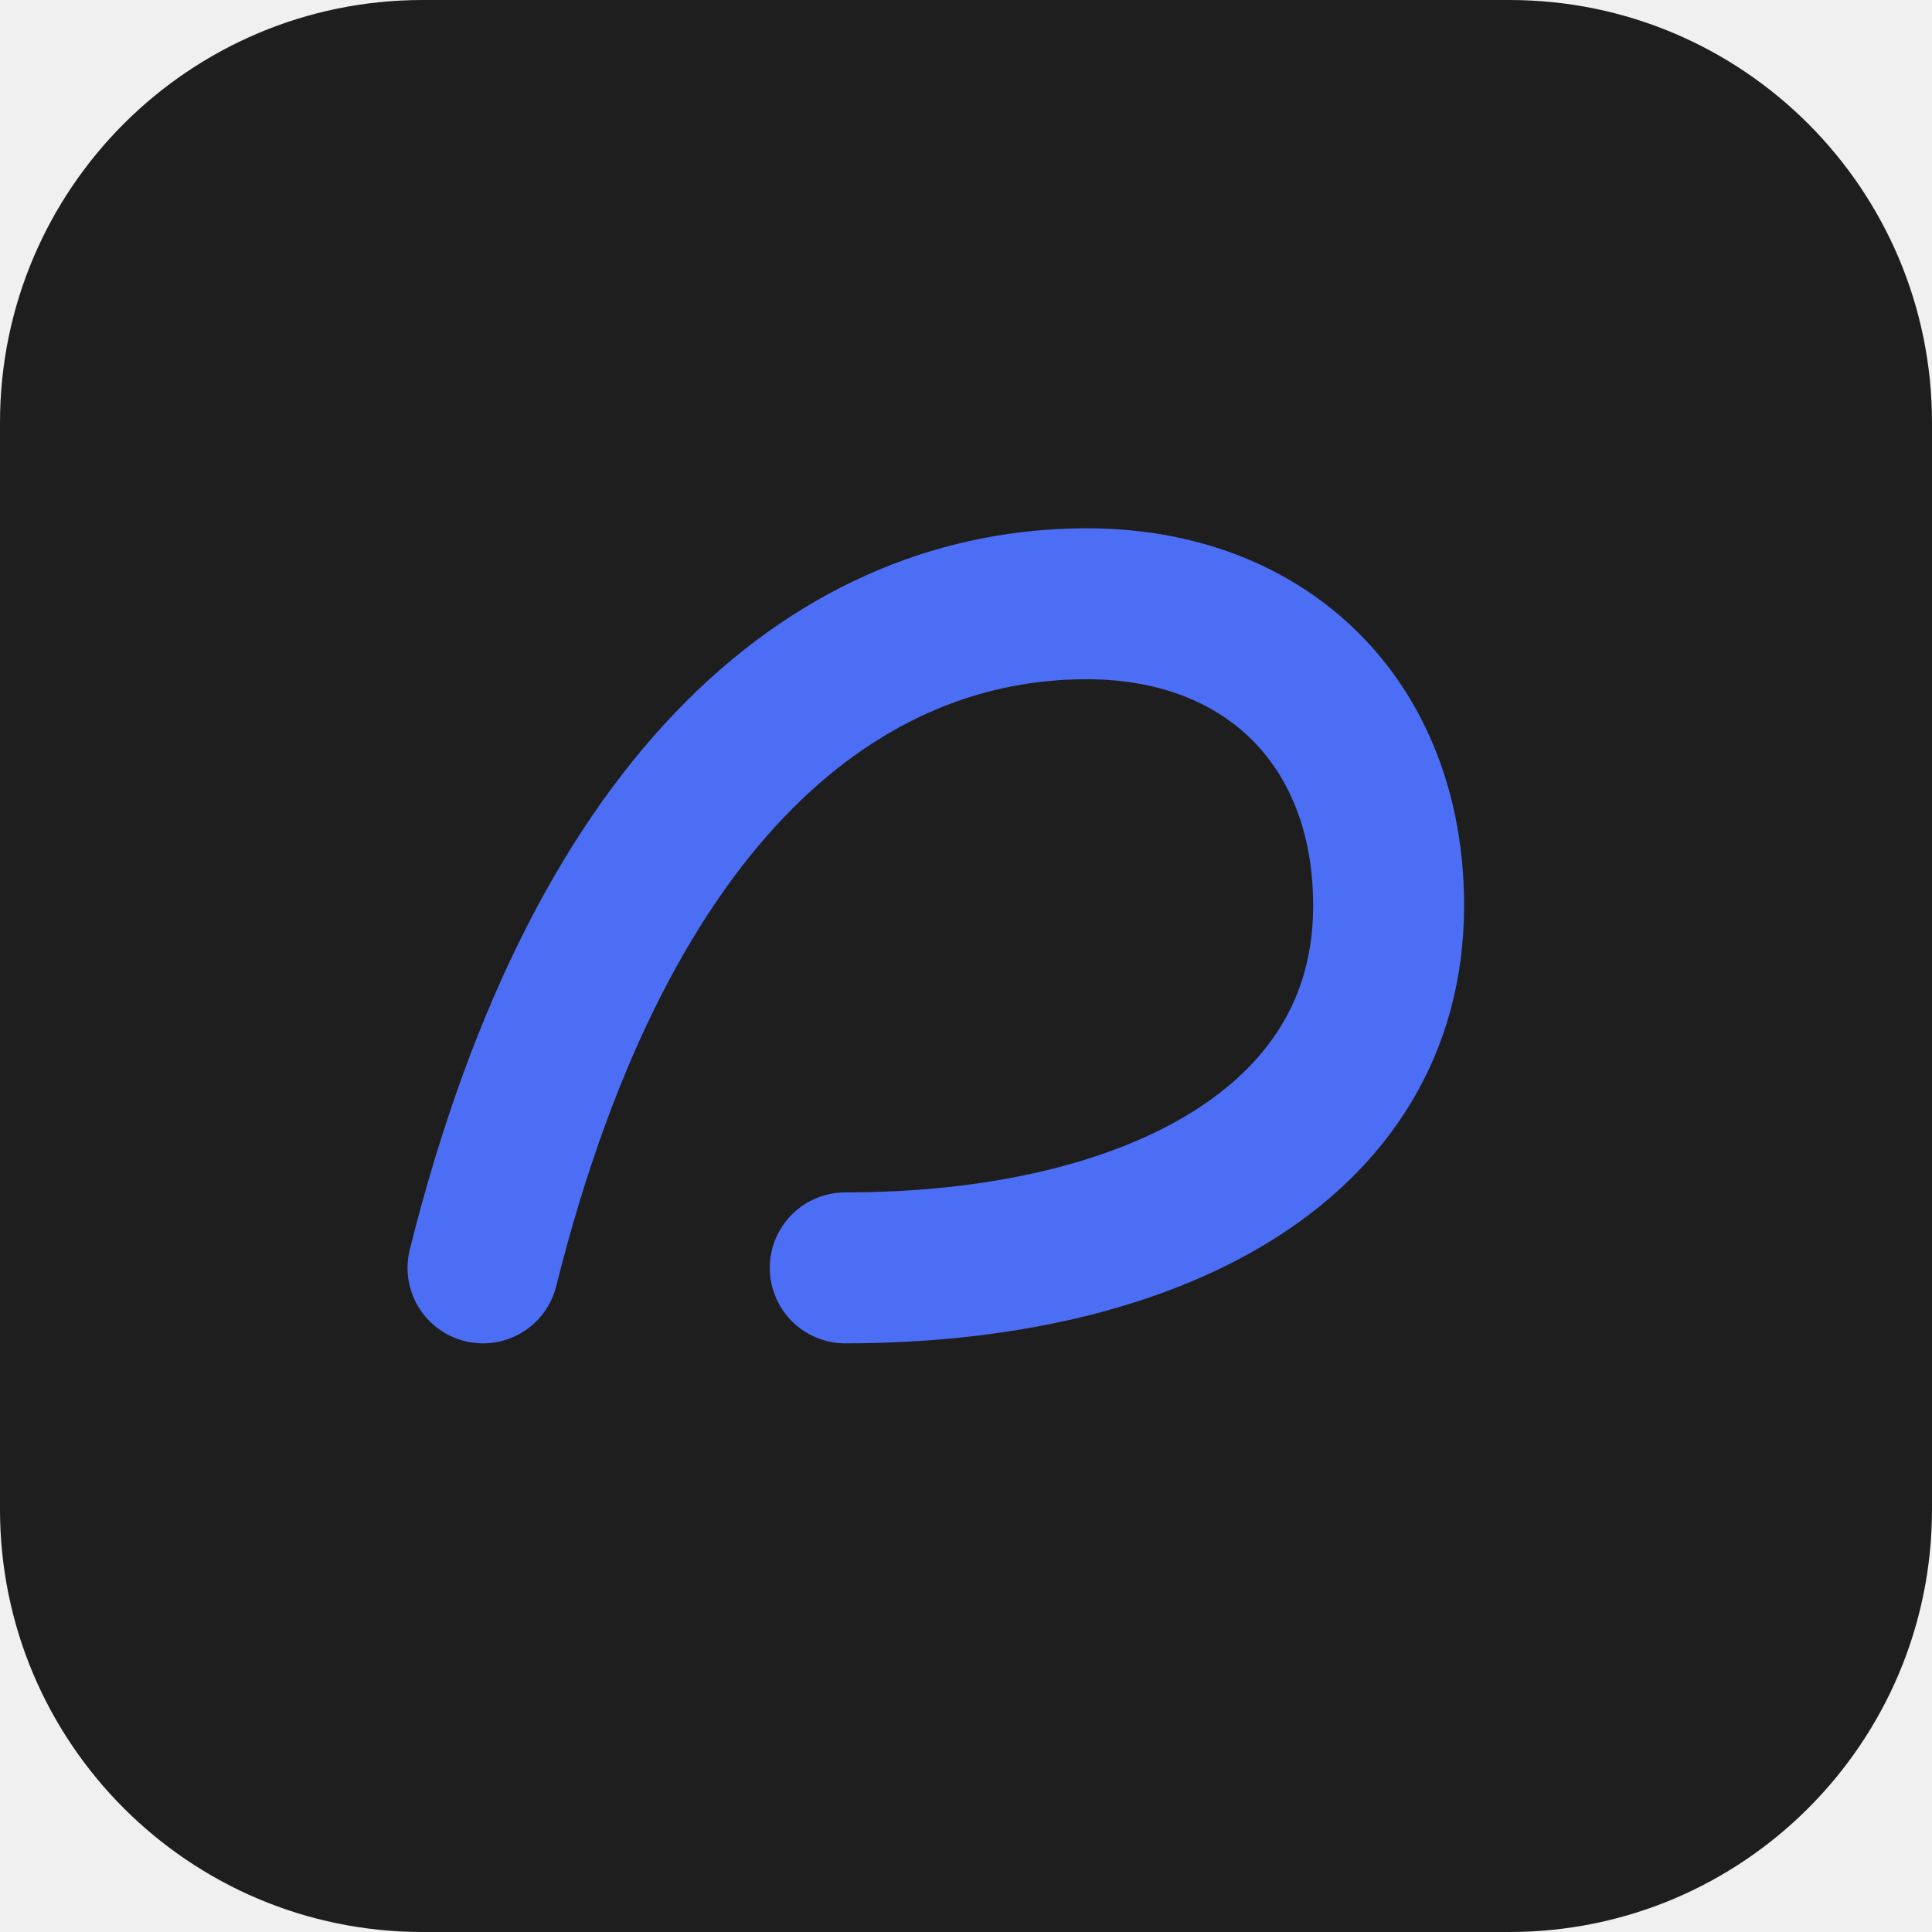
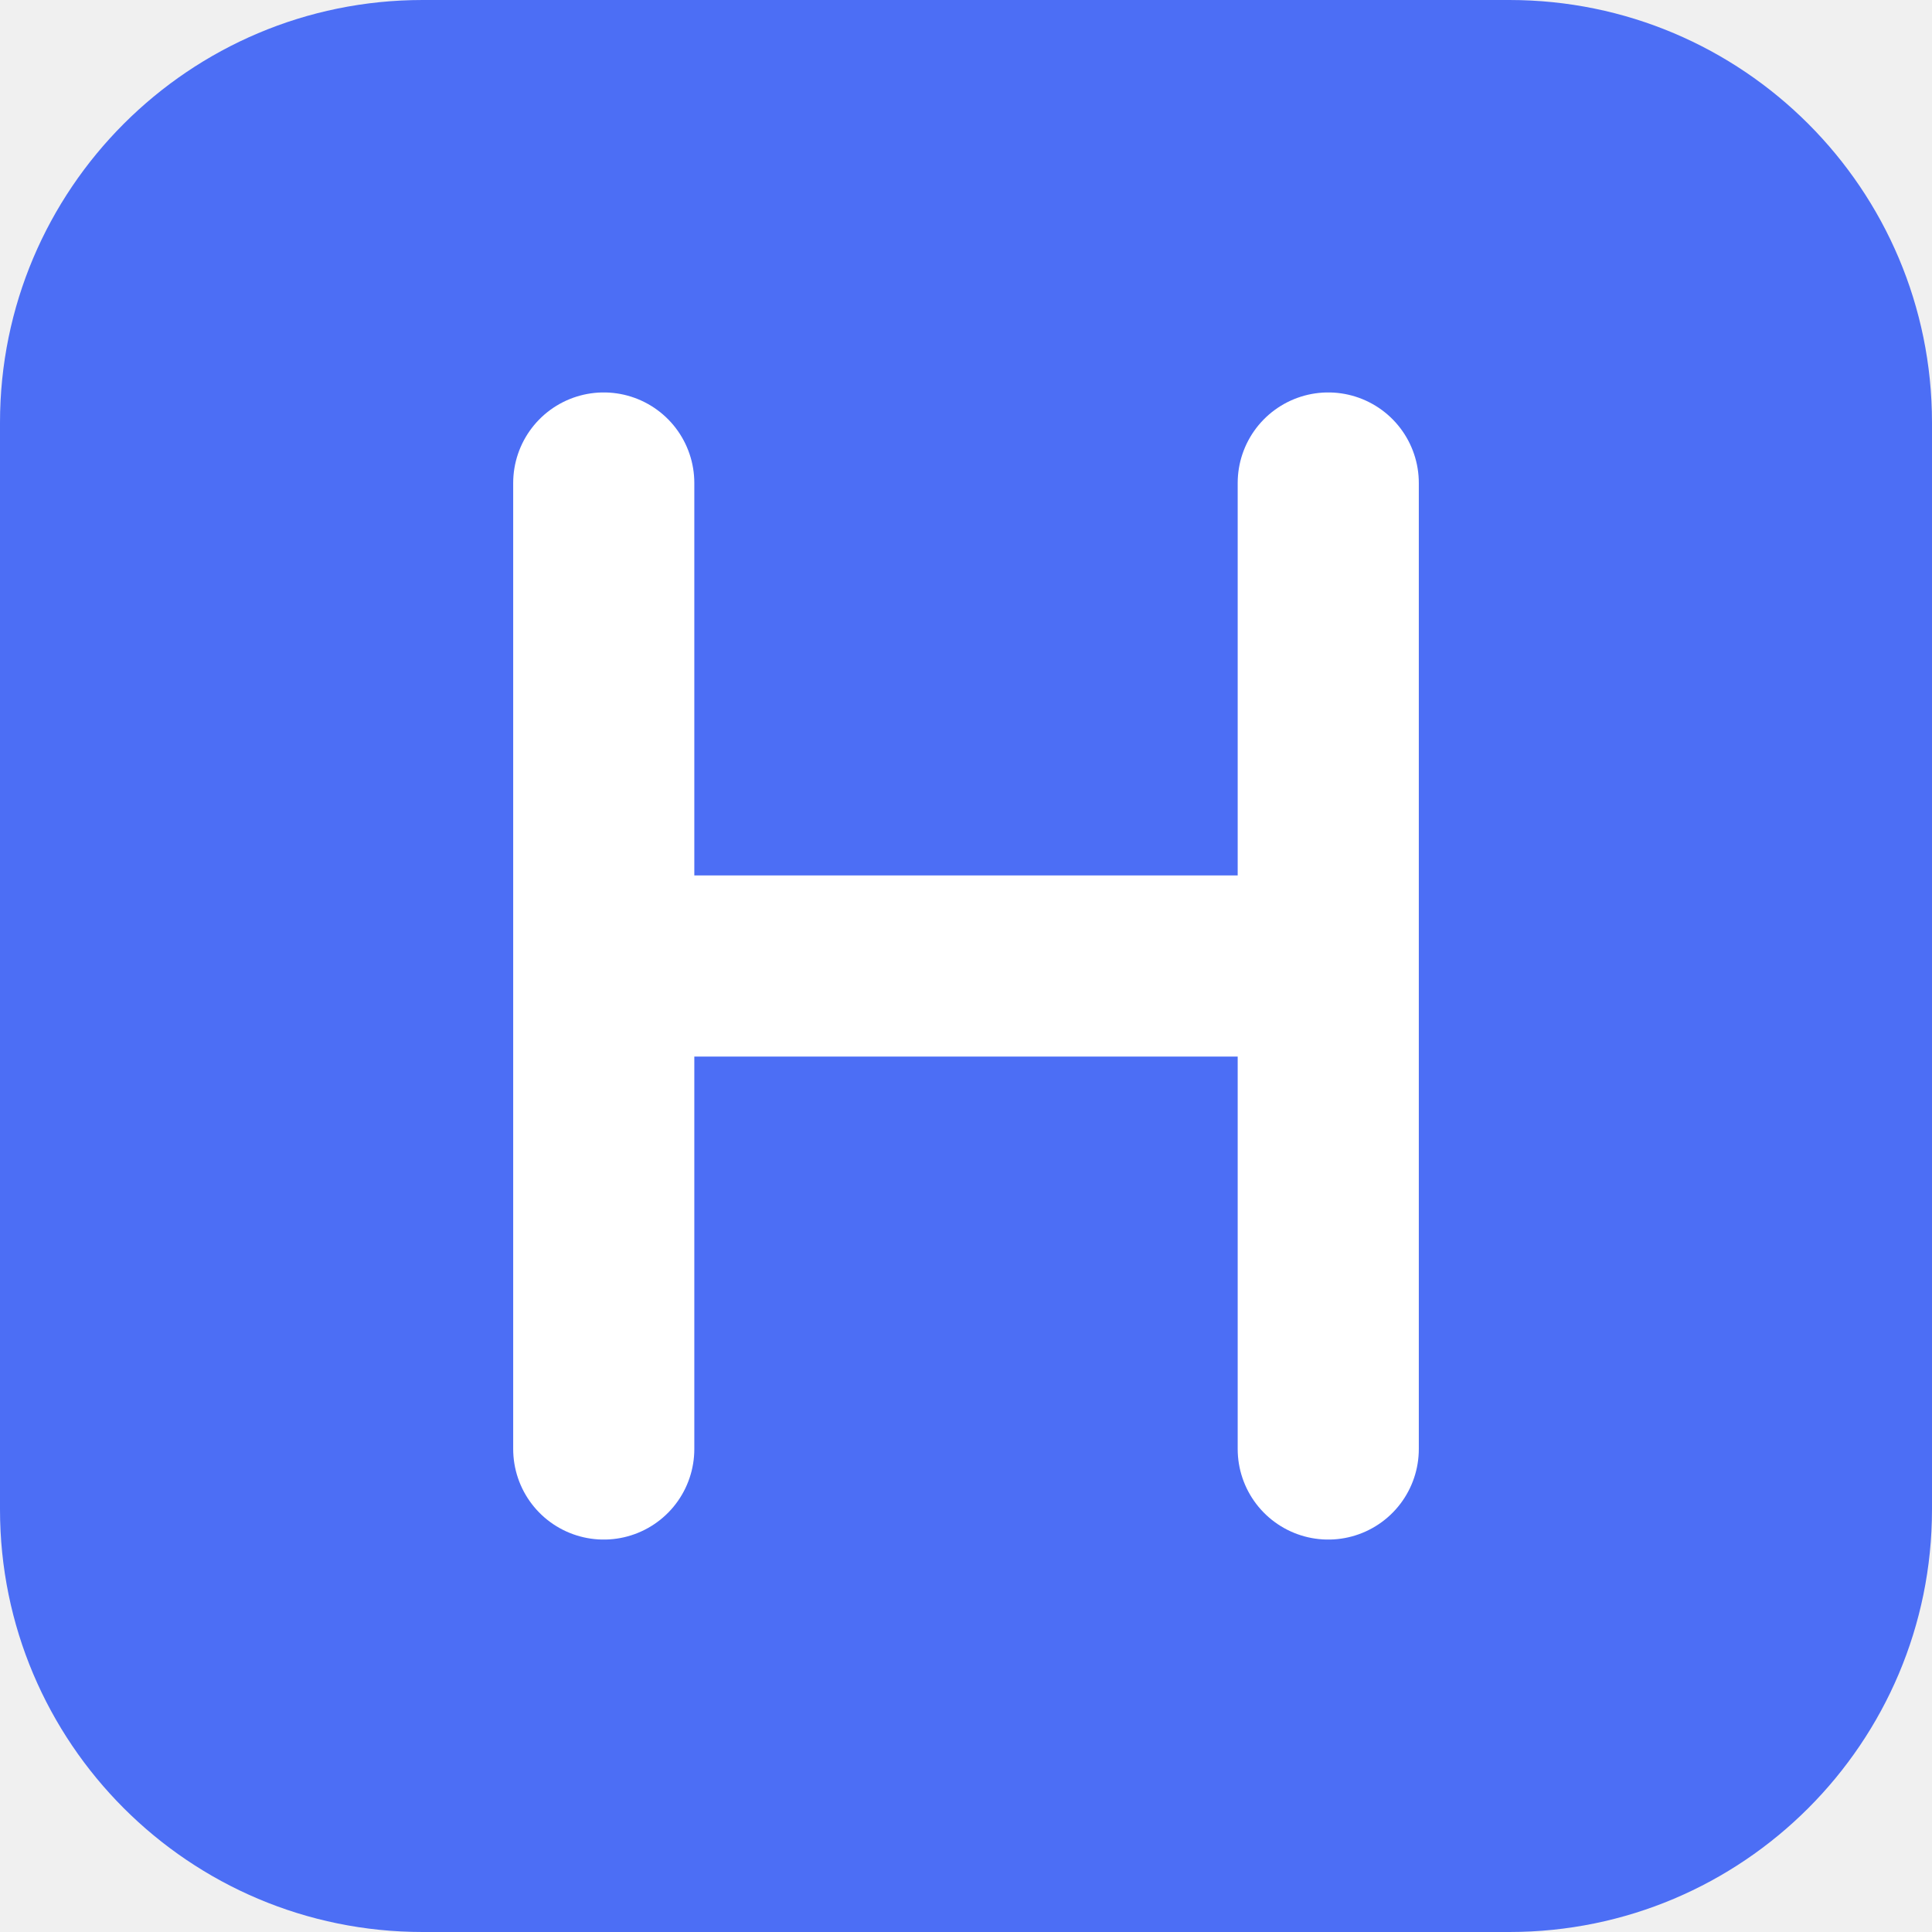
<svg xmlns="http://www.w3.org/2000/svg" viewBox="0 0 32 32">
-   <rect width="32" height="32" rx="7" fill="#1e1e1e" />
-   <path d="M8 21c2-8 6-11 10-11 3 0 5 2 5 5 0 4-4 6-9 6" fill="none" stroke="#4c6ef5" stroke-width="2.5" stroke-linecap="round" />
+   <rect width="32" height="32" rx="7" fill="#4c6ef5" />
+   <path d="M10 8v16M22 8v16M10 16h12" fill="none" stroke="#ffffff" stroke-width="3" stroke-linecap="round" />
</svg>
